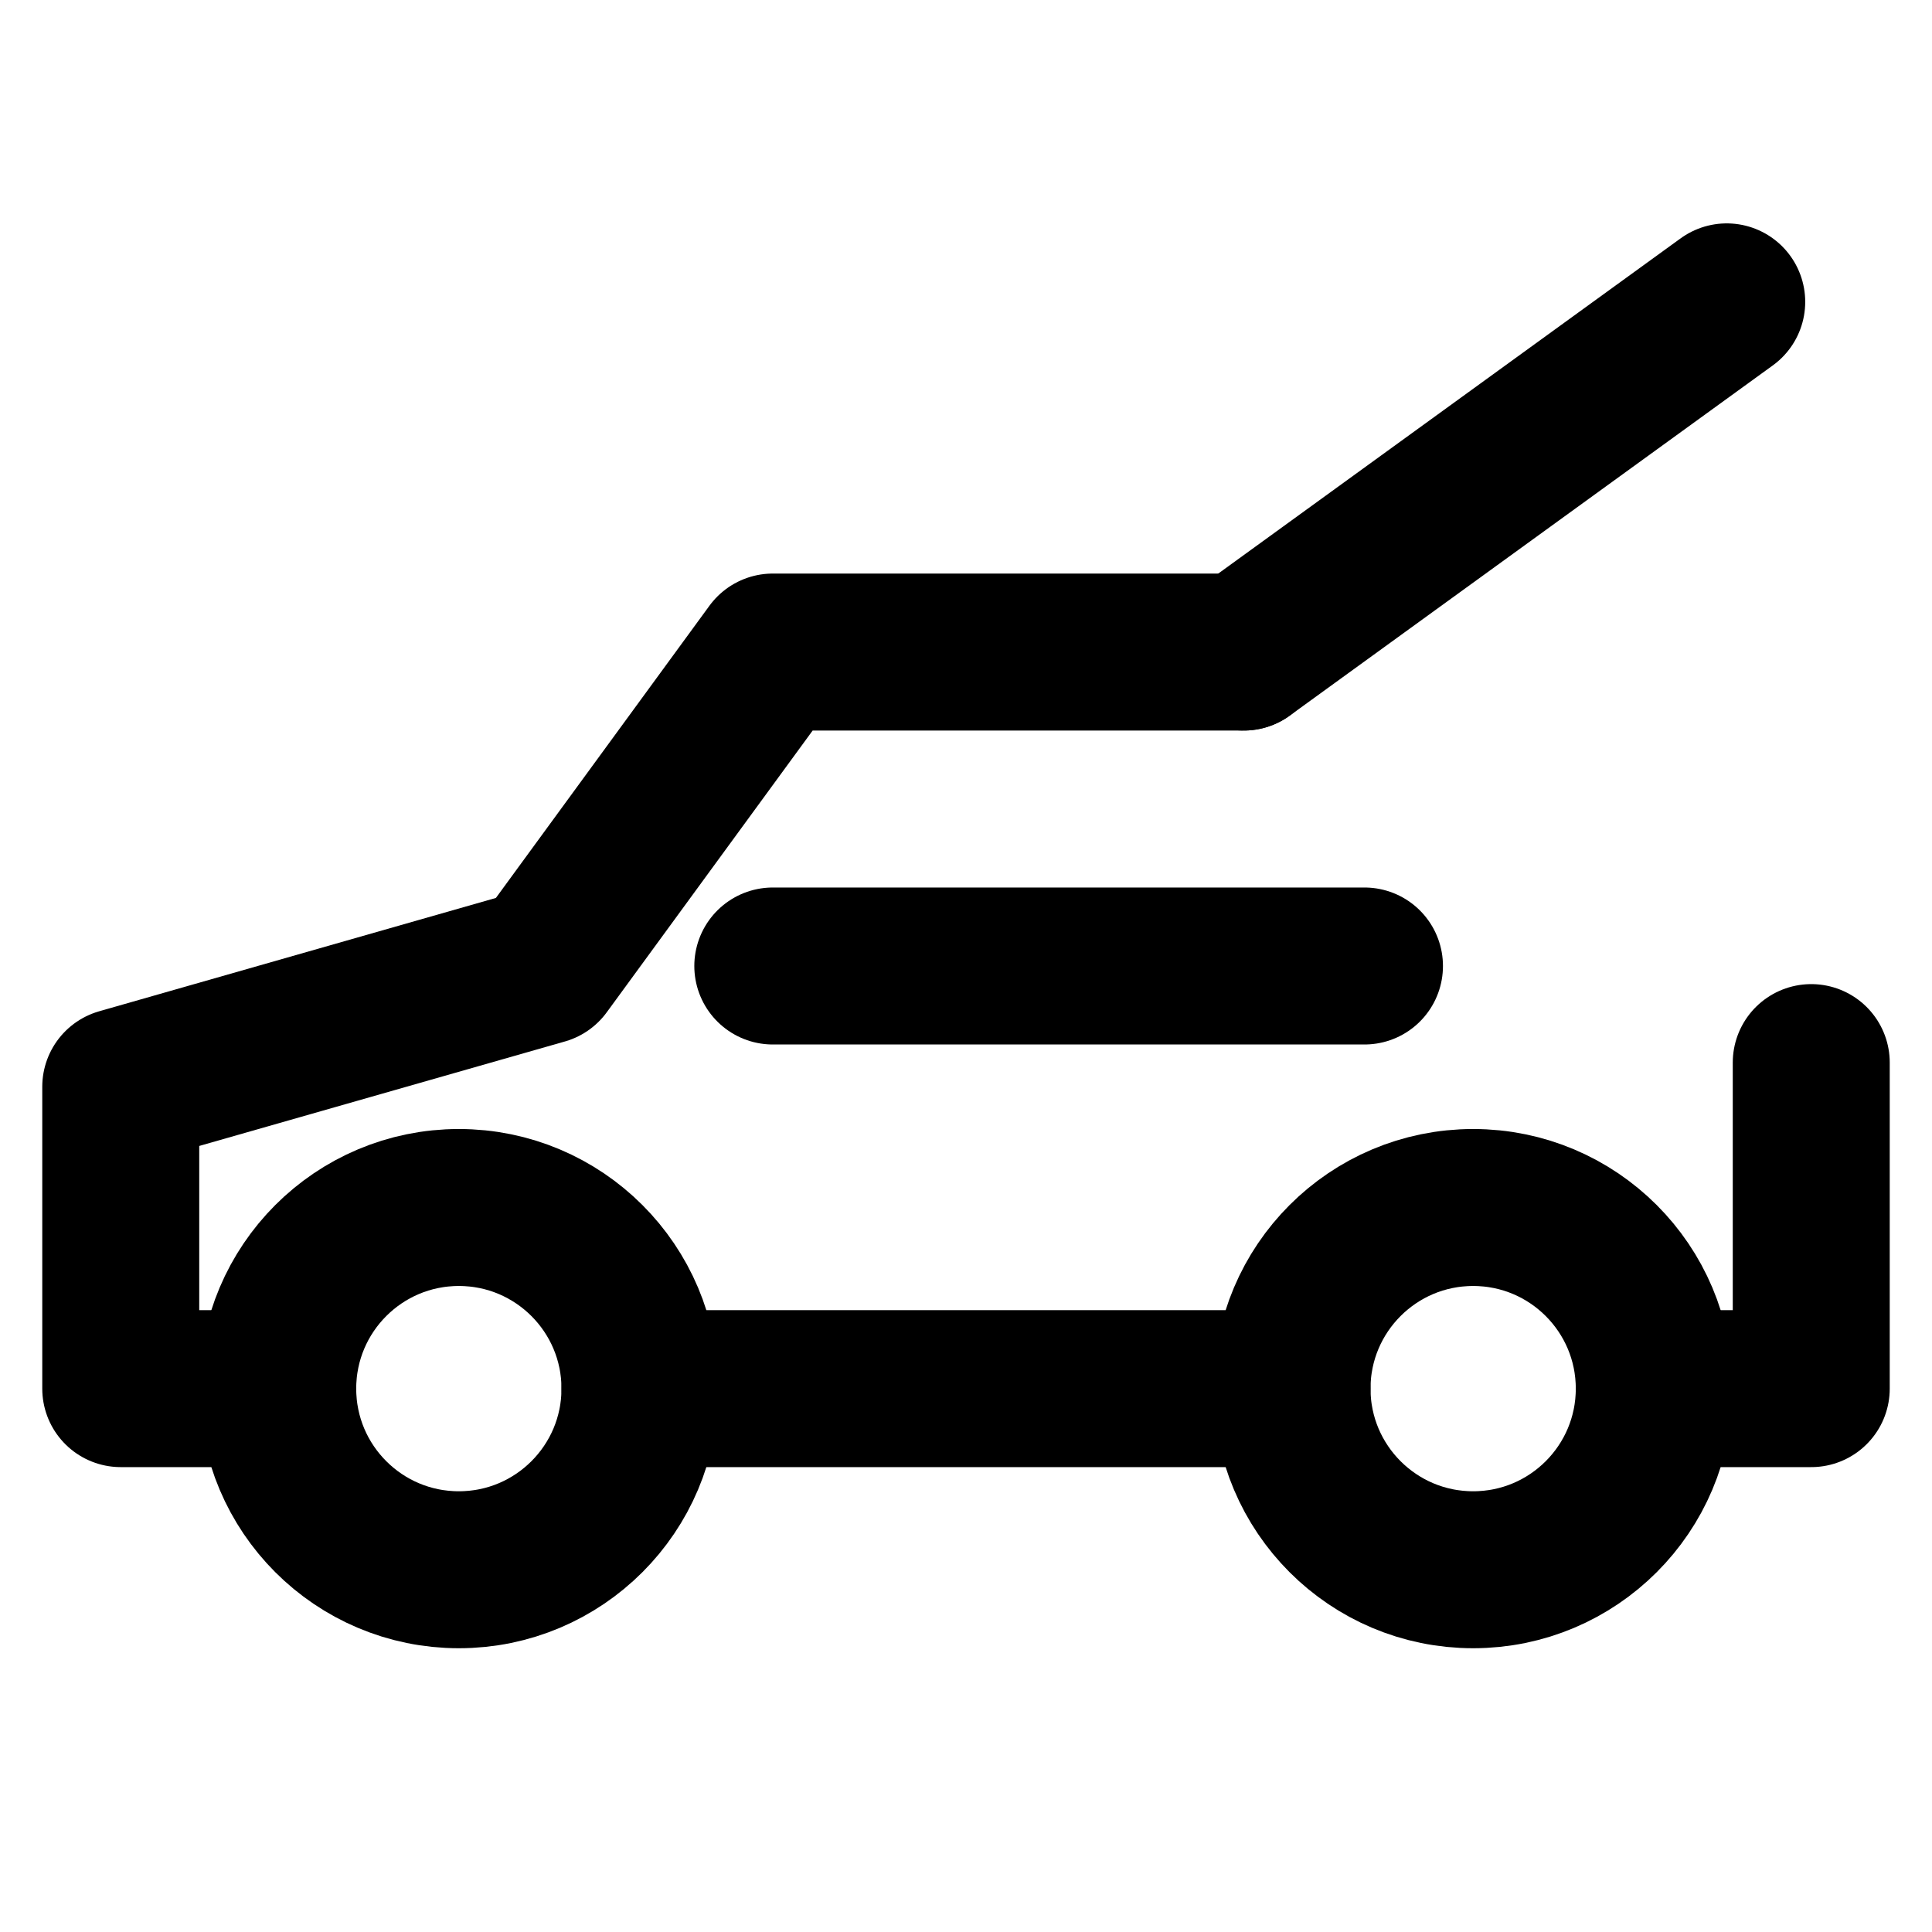
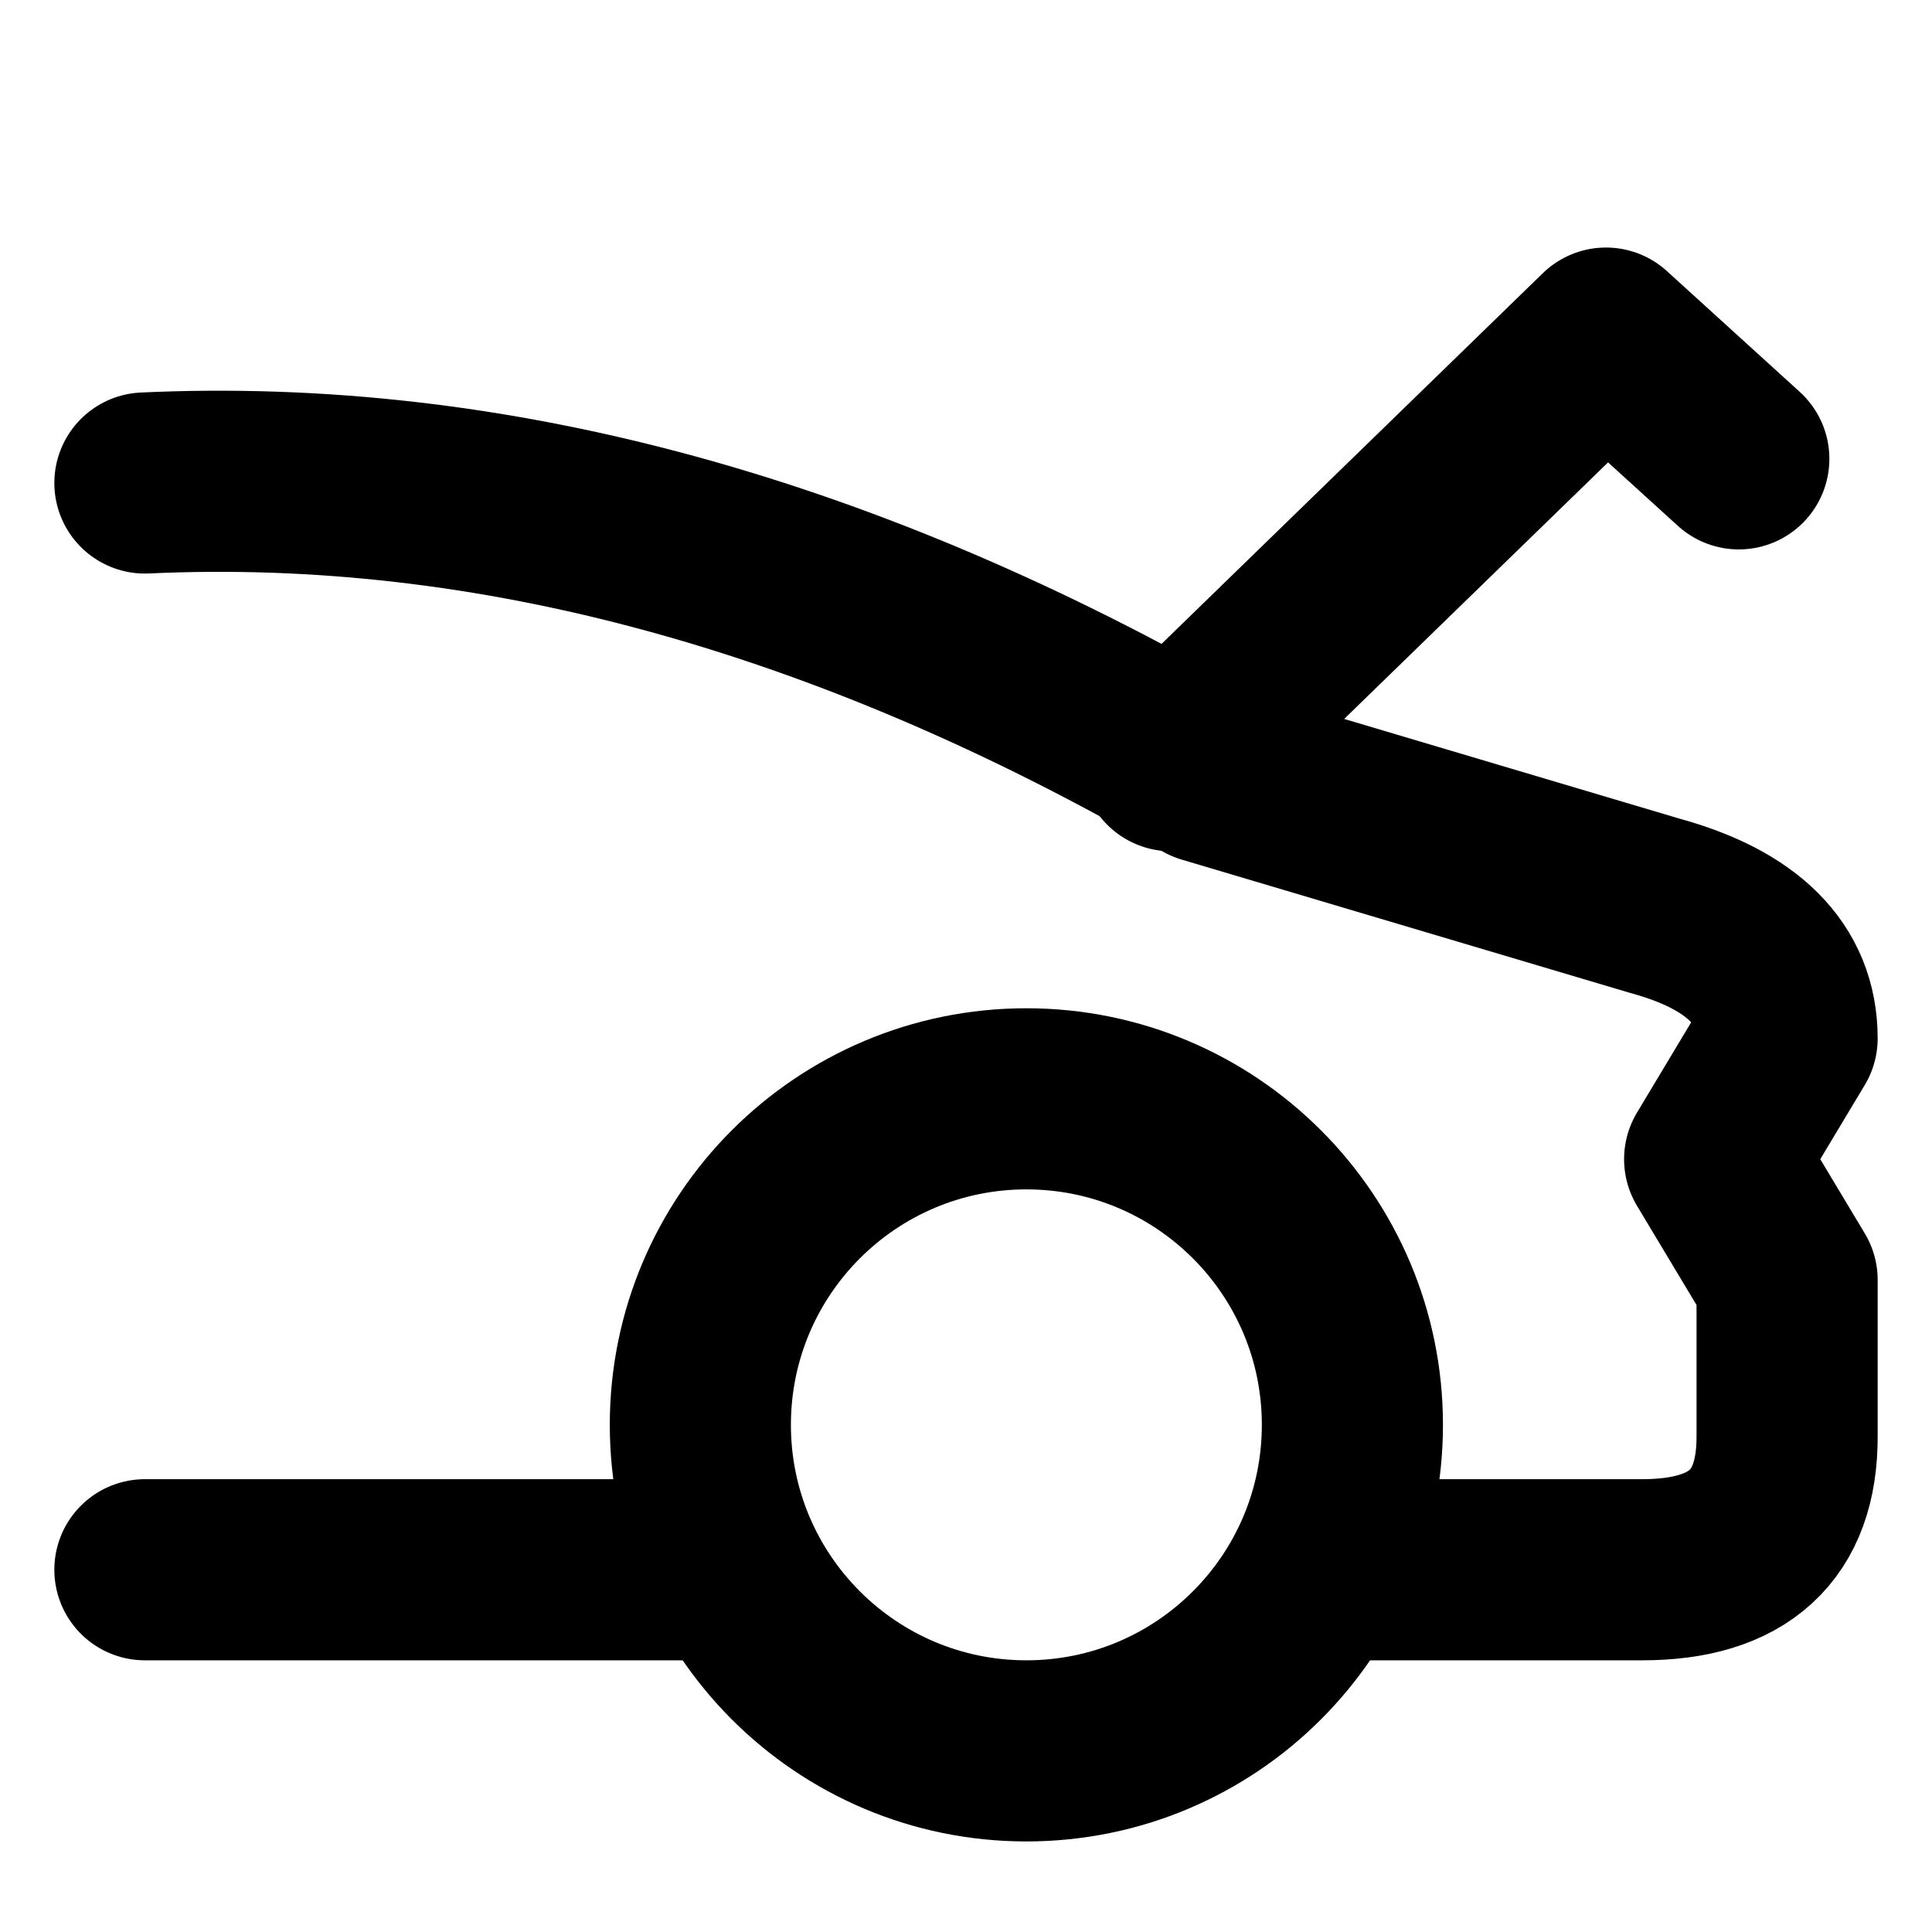
<svg xmlns="http://www.w3.org/2000/svg" width="16" height="16" viewBox="0 0 16 16">
-   <g fill="none" stroke="#000" stroke-width="1.3" stroke-linecap="round" stroke-linejoin="round">
-     <path d="M1 9v2.5h1.3m3 0h5.4m3 0H15V8.8M1 9l3.5-1 1.9-2.6h3.9" />
-     <path d="M10.3 5.4 14.3 2.5M6.4 8h4.9" />
-     <circle cx="3.8" cy="11.5" r="1.5" />
-     <circle cx="12.2" cy="11.5" r="1.5" />
+   <g fill="none" stroke="#000" stroke-width="1.5" stroke-linecap="round" stroke-linejoin="round">
+     <path d="M1.2 4Q5.5 3.8 10 6.4l3.7 1.1q1.1.3 1.1 1.1l-.6 1 .6 1v1.3q0 1.1-1.2 1.1h-2.4M5.8 13H1.2" />
+     <path d="m9.7 6.3 3.6-3.5 1.1 1" />
+     <circle cx="8.5" cy="11.8" r="2.7" />
  </g>
</svg>
